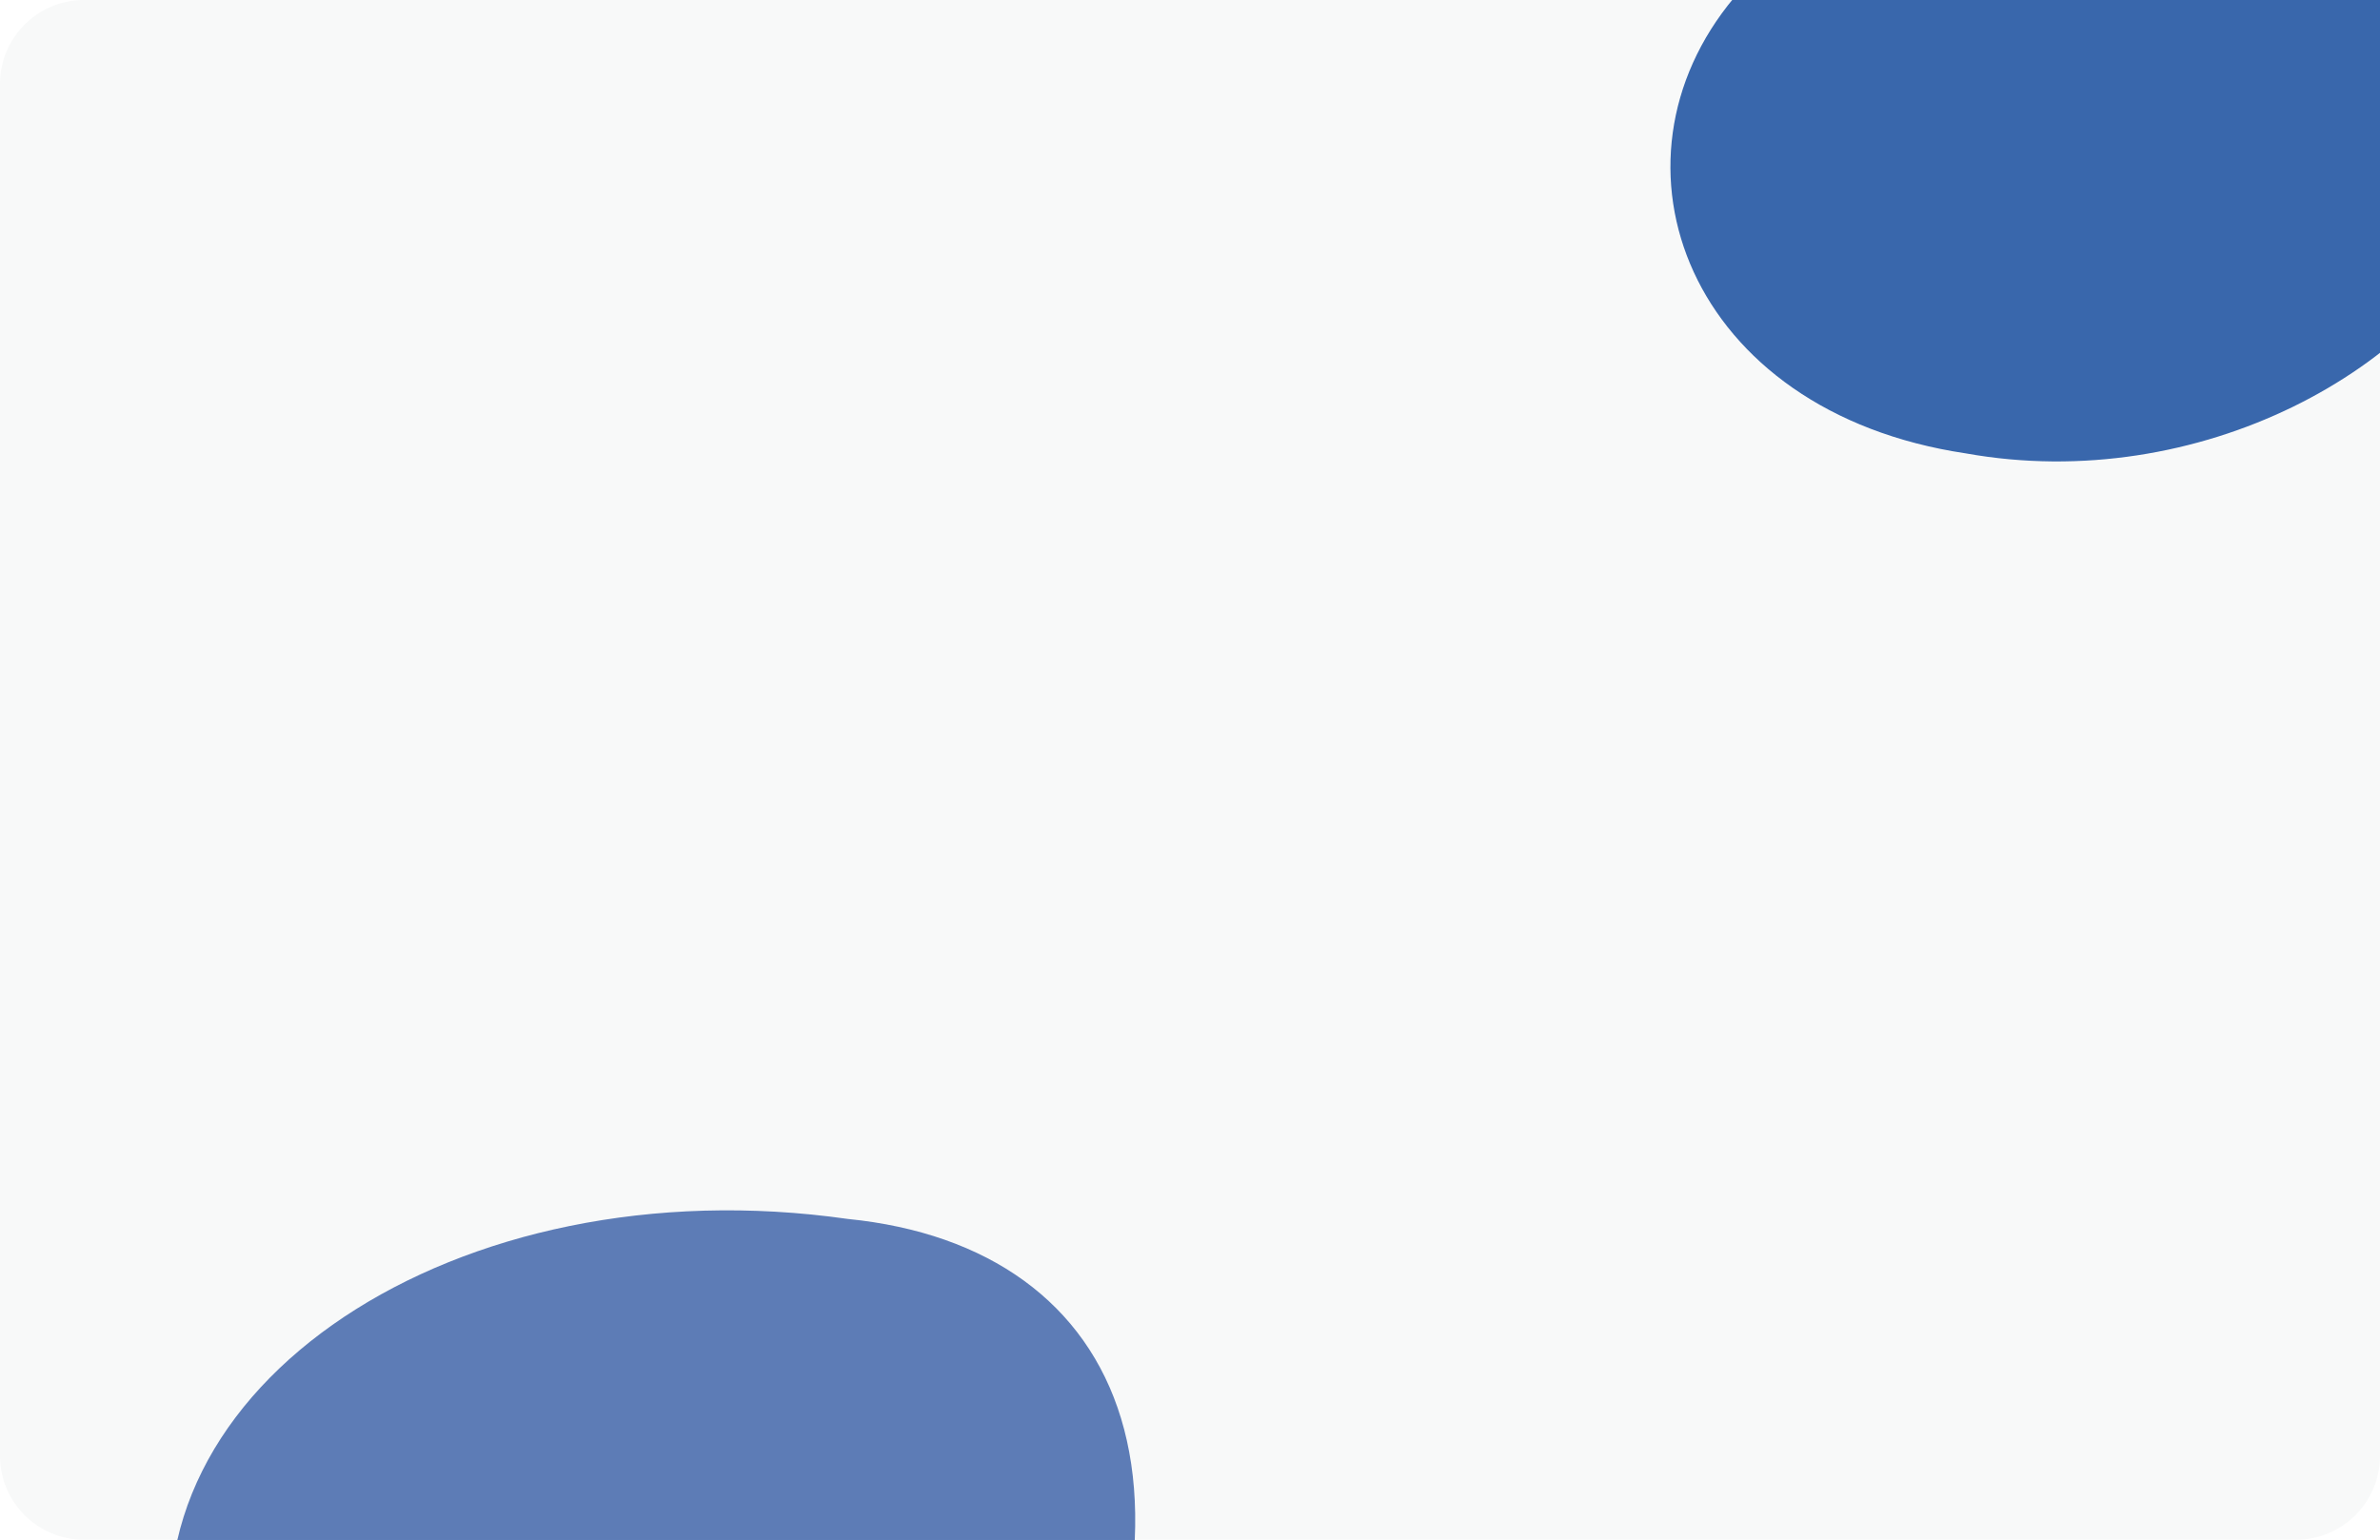
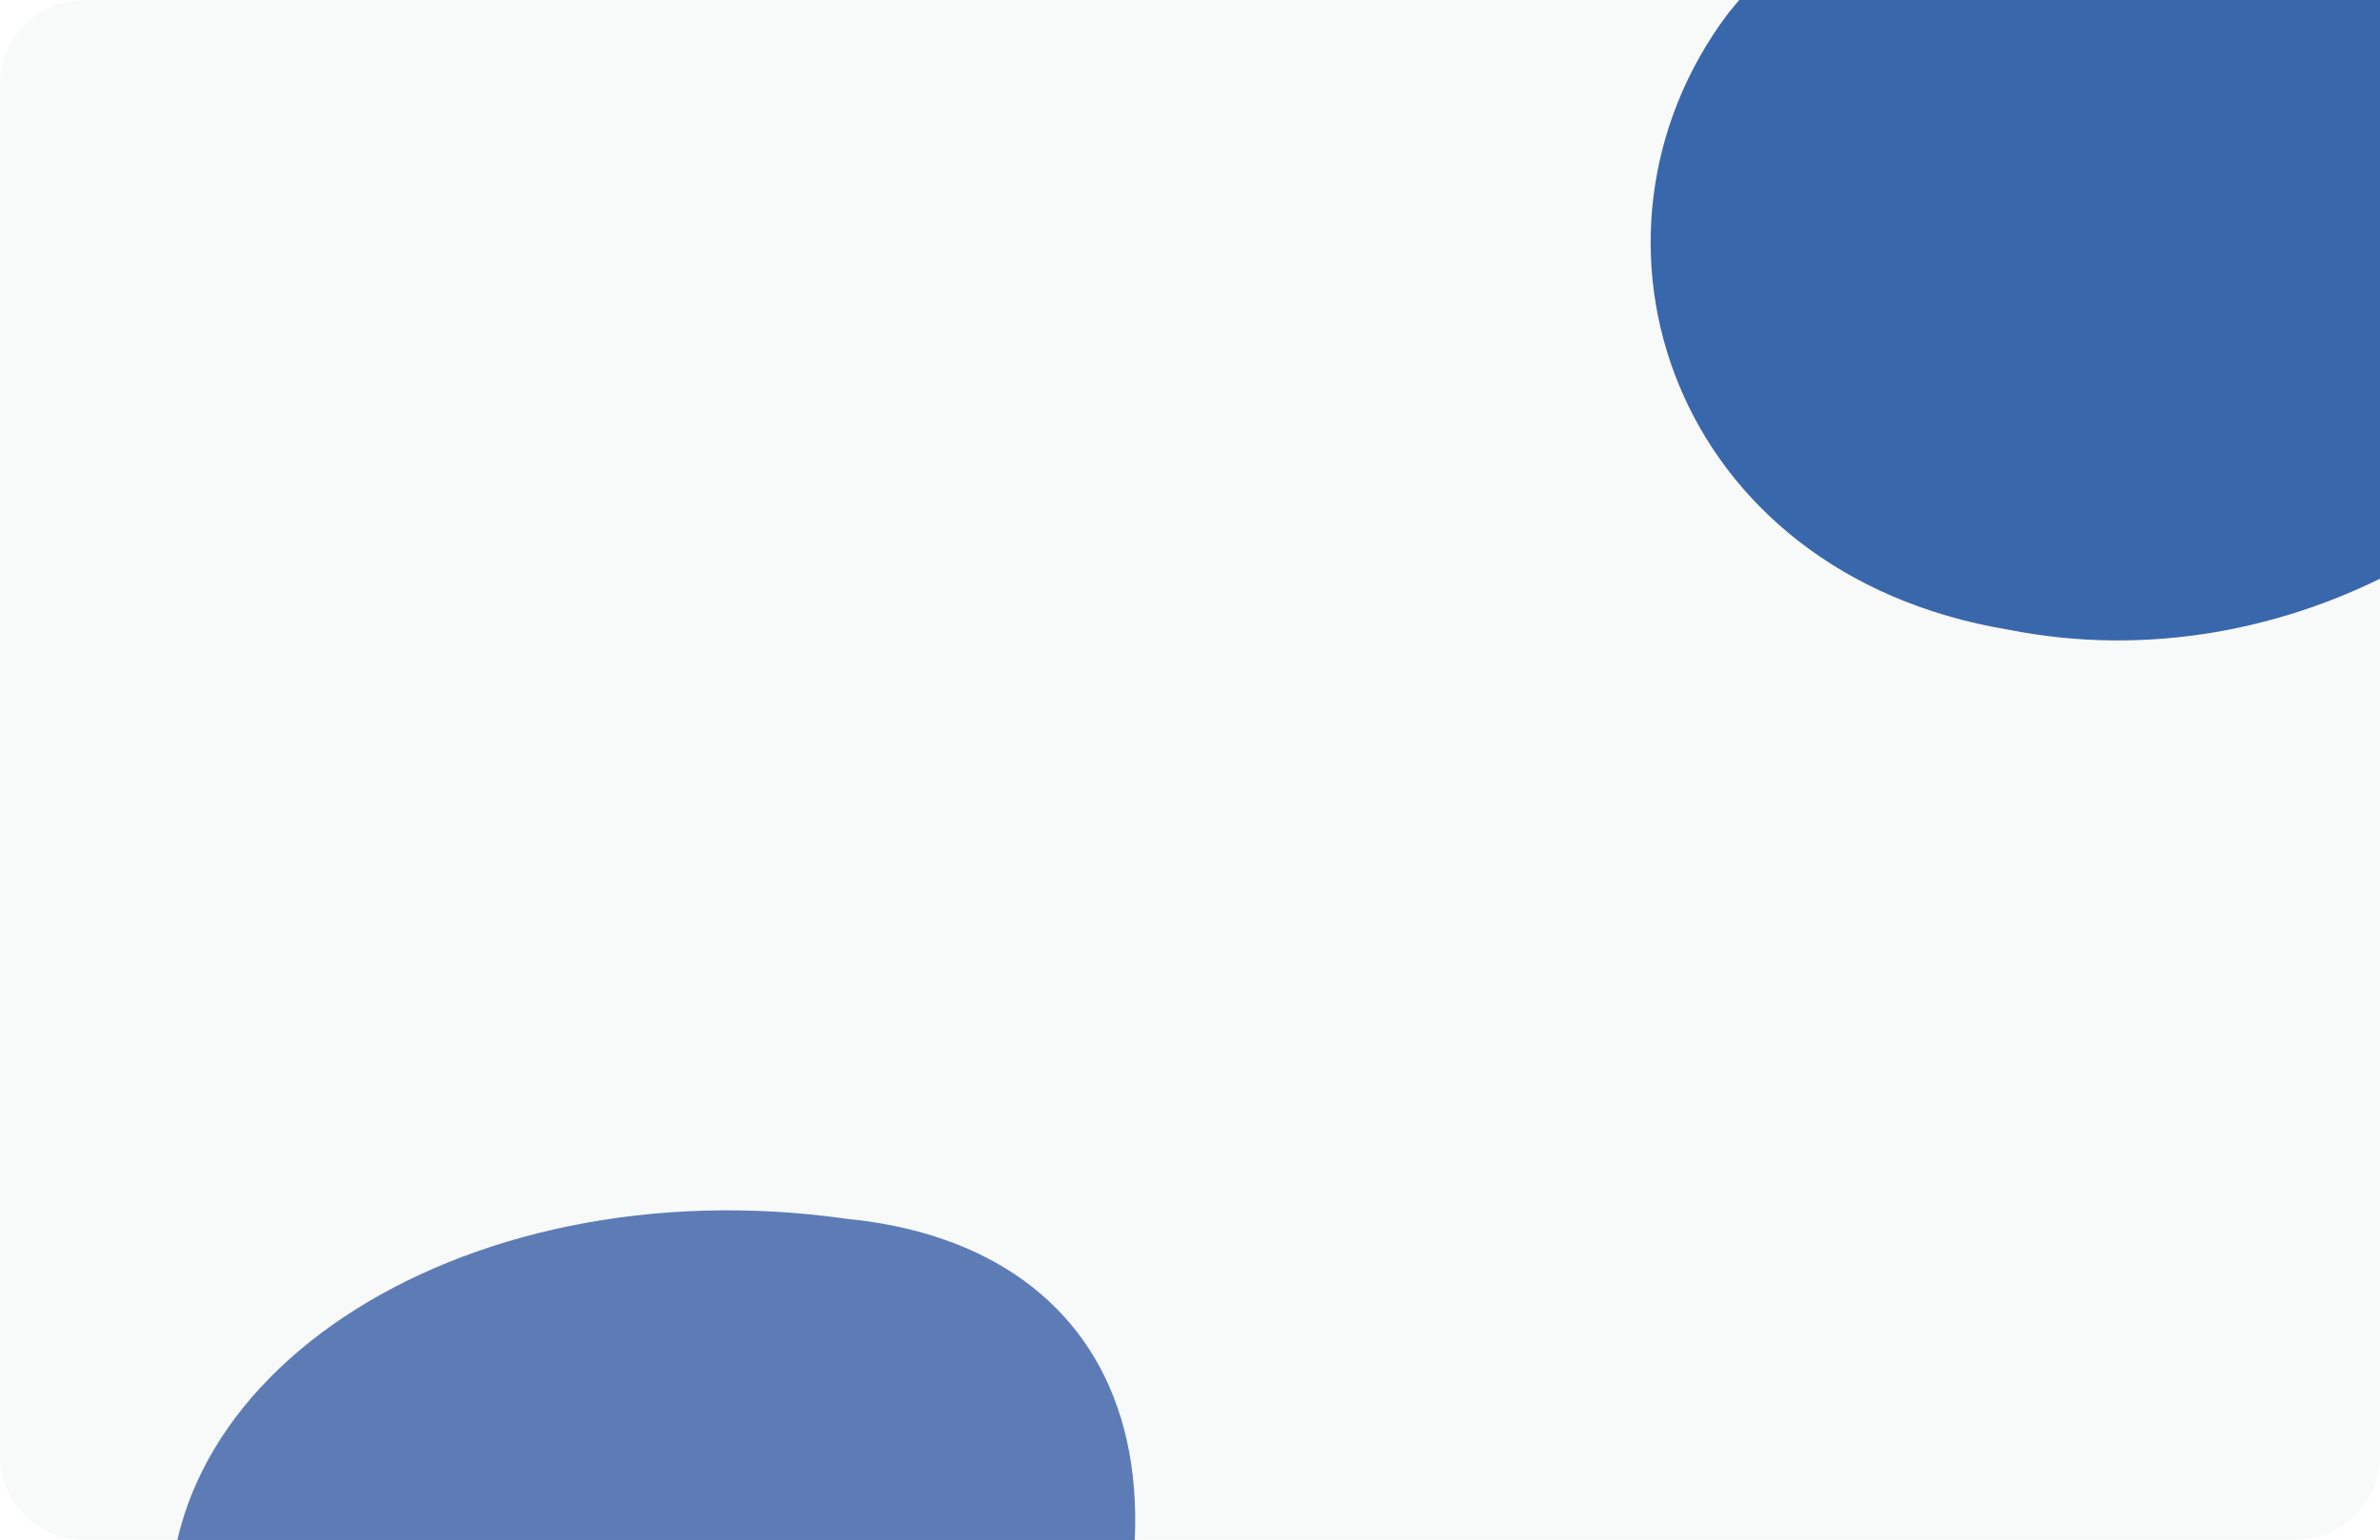
<svg xmlns="http://www.w3.org/2000/svg" id="Laag_1" version="1.1" viewBox="0 0 240.94 155.91">
  <defs>
    <style>
      .st0 {
        fill: #f8f9f9;
      }

      .st1 {
        fill: #2f5fa8;
        opacity: .95;
      }

      .st1, .st2 {
        isolation: isolate;
      }

      .st2 {
        fill: #4d6faf;
        opacity: .9;
      }
    </style>
  </defs>
  <rect class="st0" width="240.94" height="155.91" rx="8.5" ry="8.5" />
-   <path class="st1" d="M252.93-.26c-18.76-20.99-58.61-20.99-77.36,0-14.07,16.79-4.69,41.97,23.45,46.17,23.45,4.2,46.89-8.4,53.92-25.19V-.26h0Z" />
+   <path class="st1" d="M268.46,1.39c-22.68-28.35-70.87-28.35-93.54,0-17.01,22.68-5.67,56.69,28.35,62.36,28.35,5.67,56.69-11.34,65.2-34.02V1.39h0Z" />
  <path class="st2" d="M102.86,191.46c-39.69,17.01-79.37,5.67-85.04-22.68s28.35-51.02,68.03-45.35c28.35,2.83,39.69,28.35,17.01,68.03h0Z" />
</svg>
